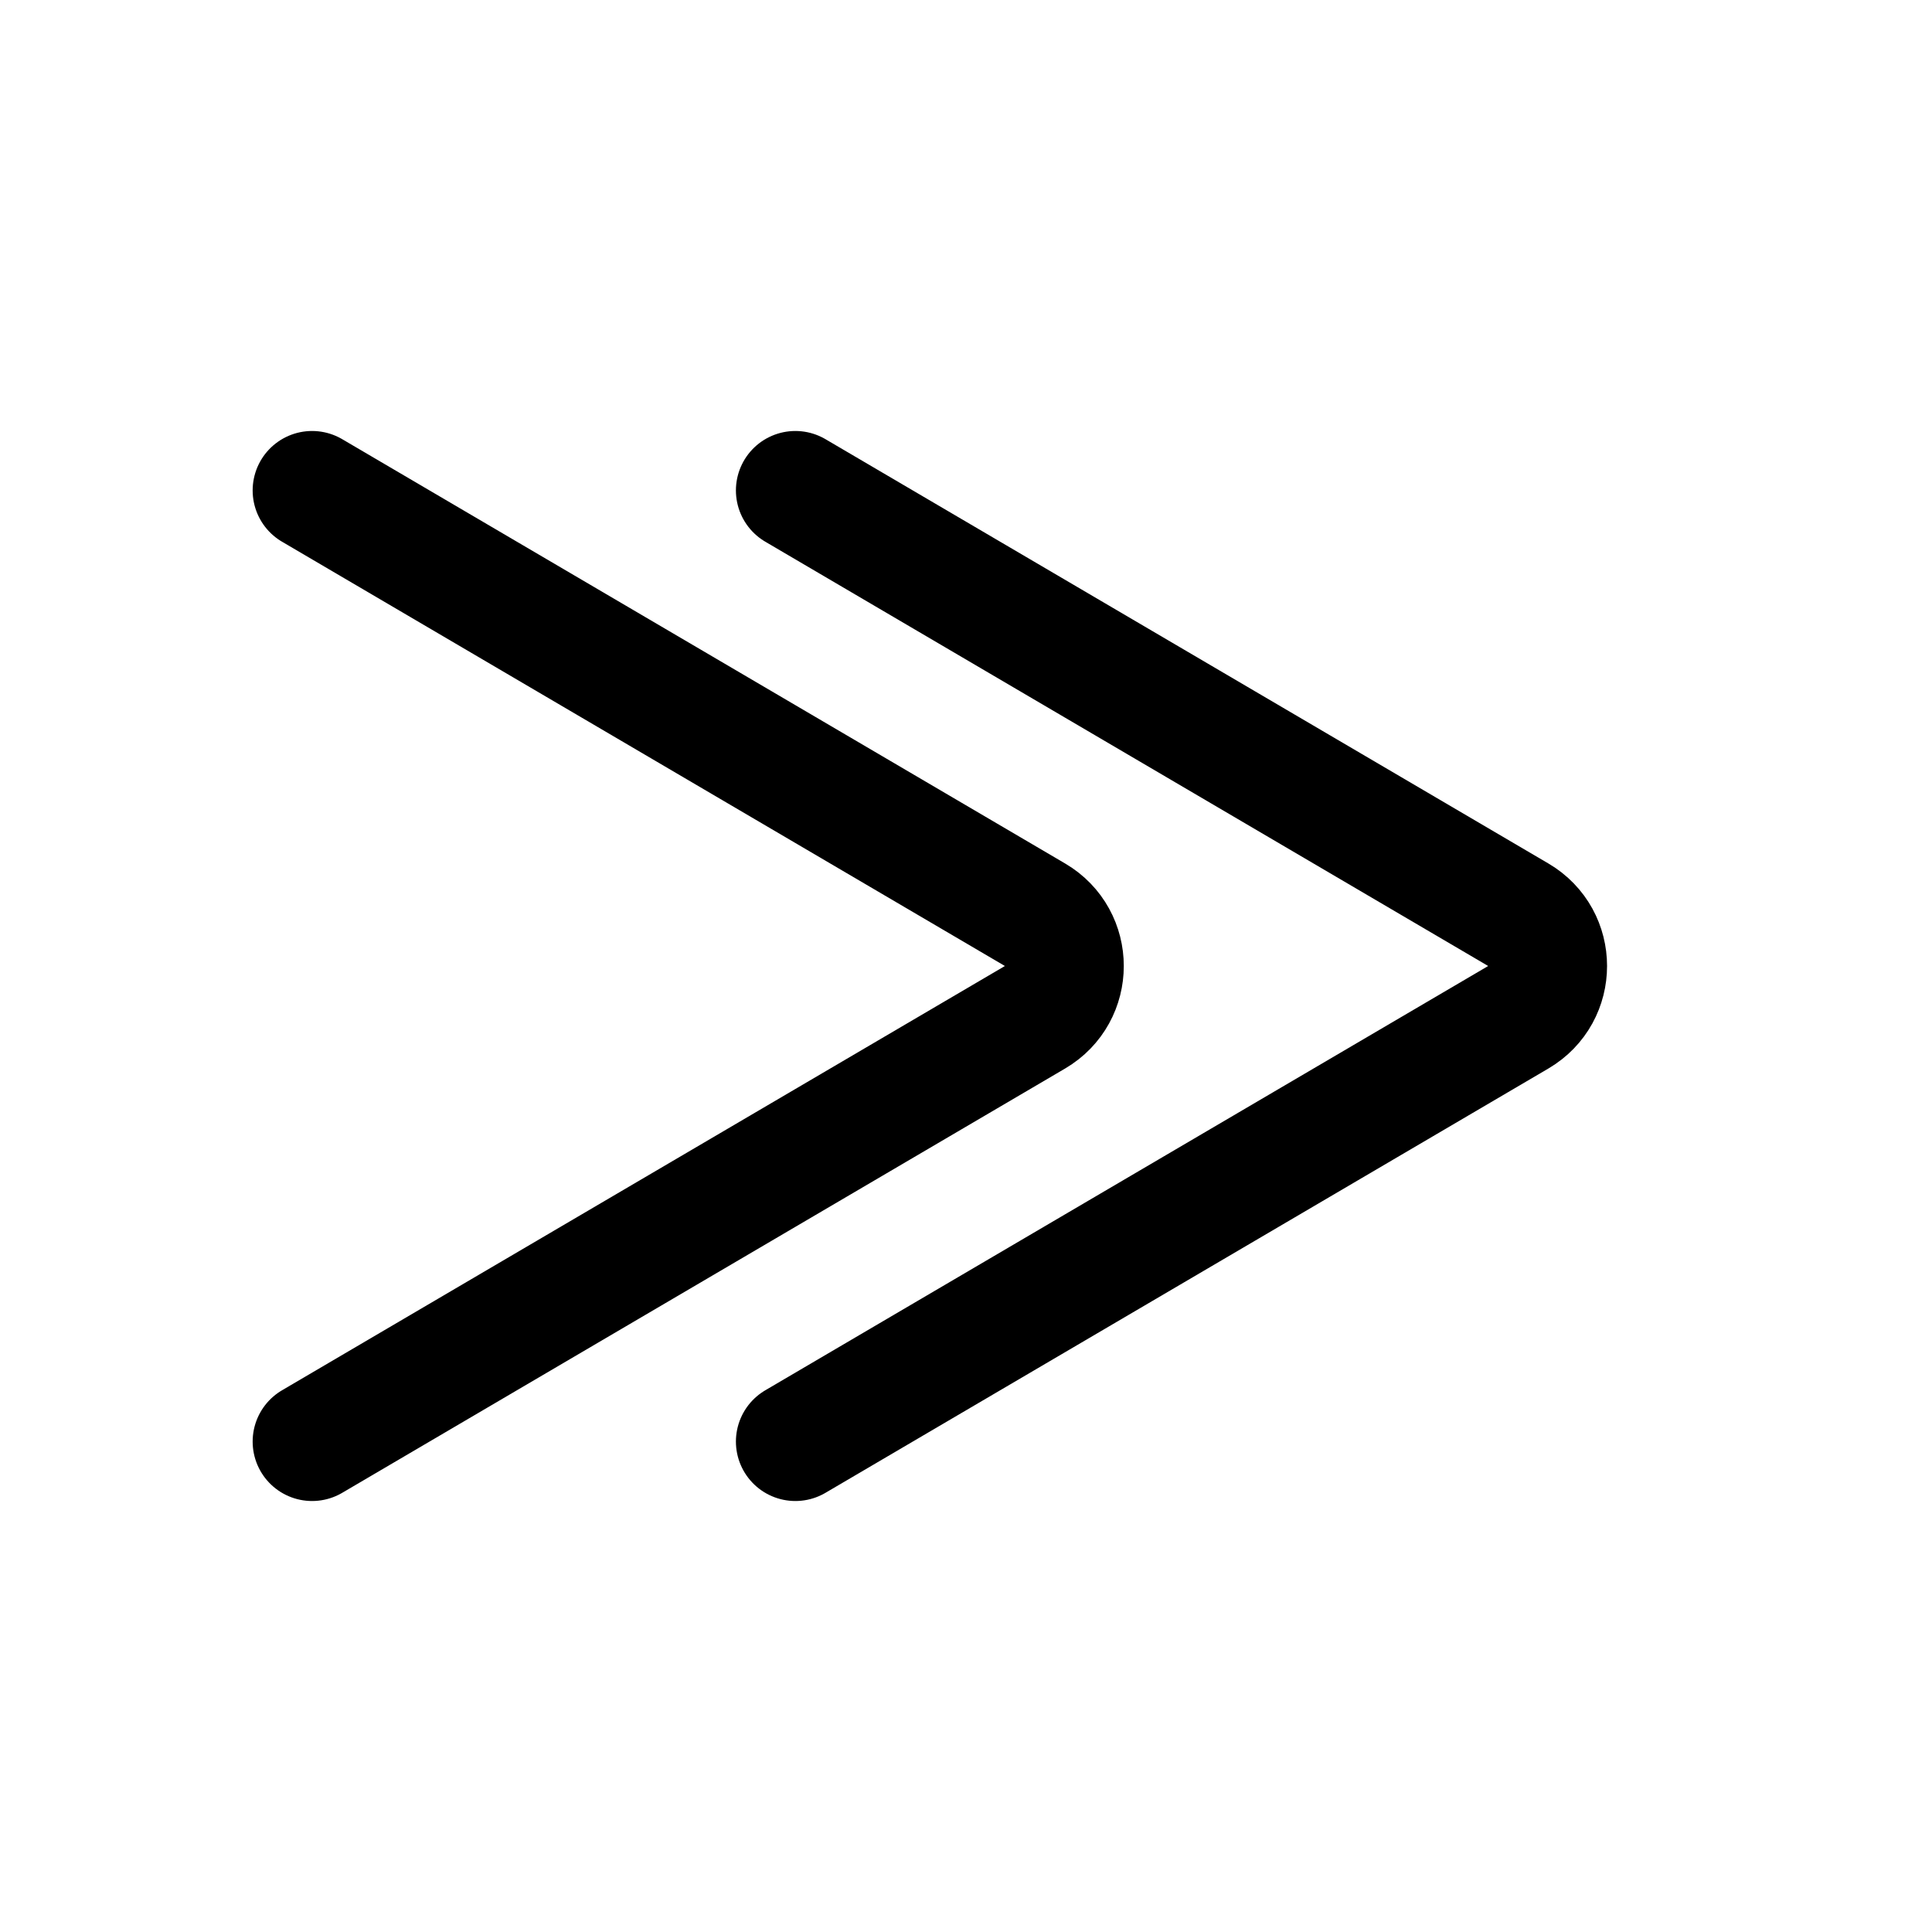
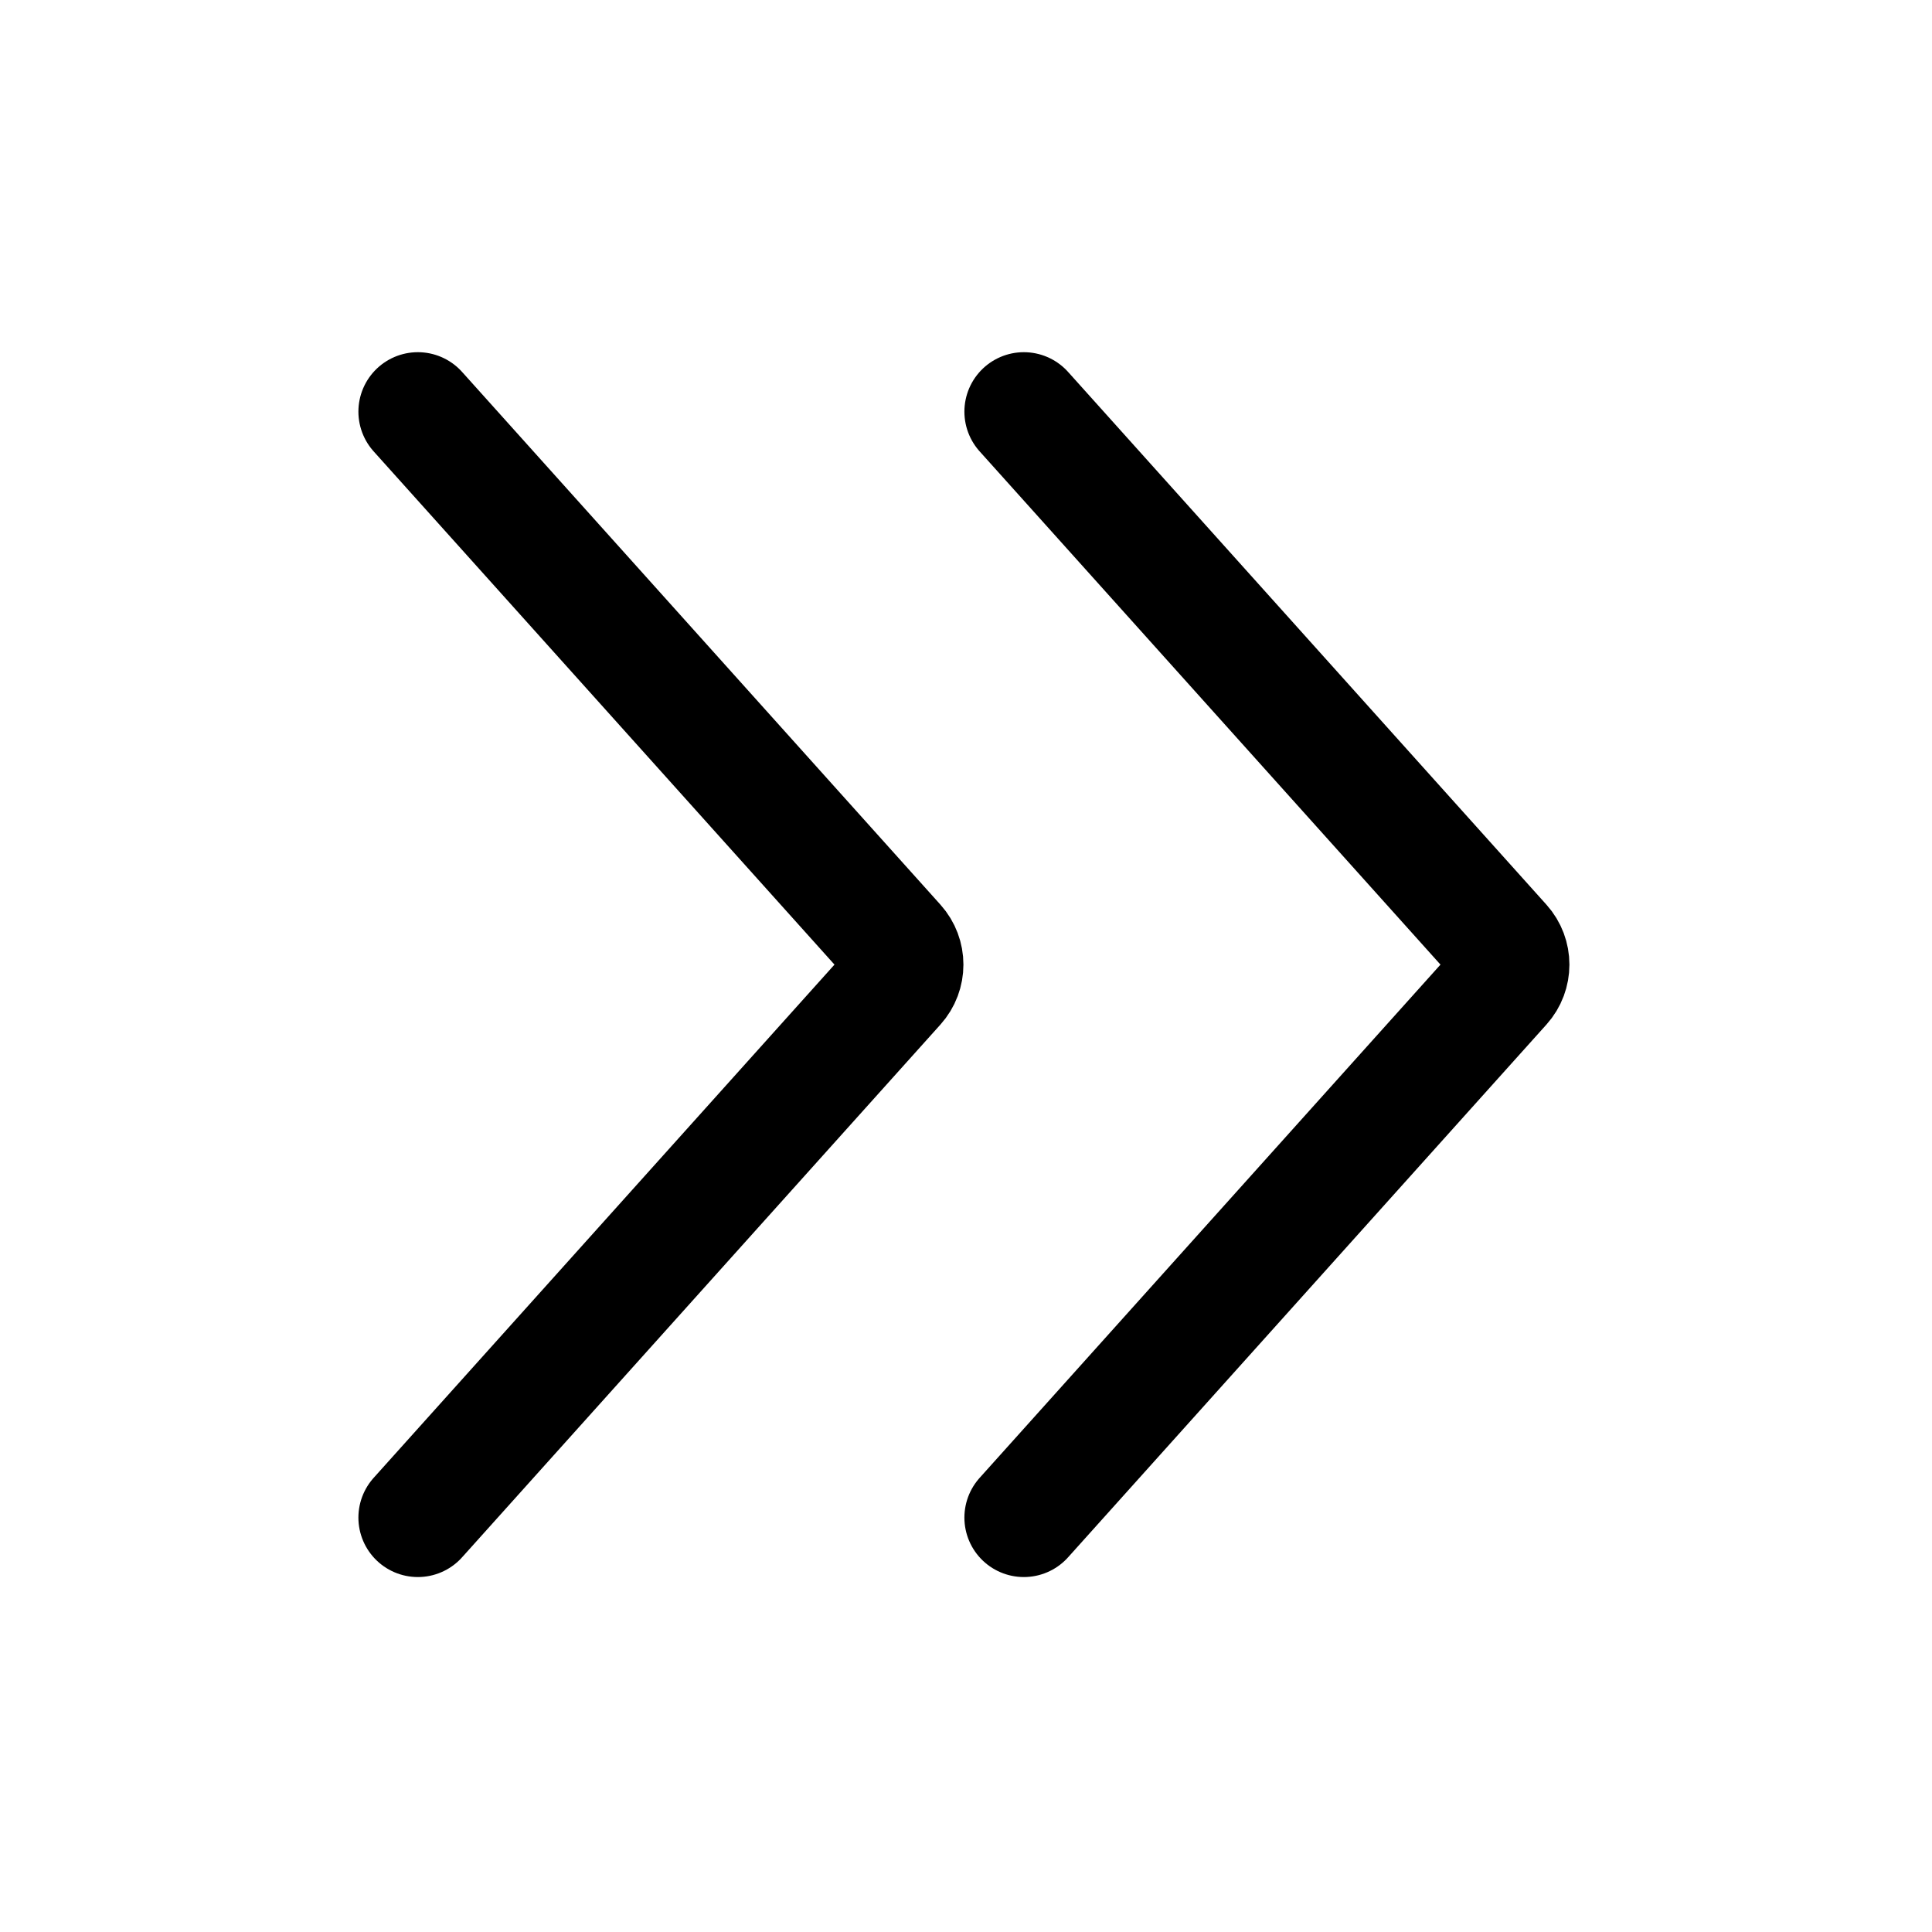
<svg xmlns="http://www.w3.org/2000/svg" width="65" height="65" viewBox="0 0 65 65" fill="none">
-   <path d="M10.5 48.5L34.821 34.225C36.138 33.452 36.138 31.548 34.821 30.775L10.5 16.5" stroke="black" stroke-width="4" stroke-linecap="round" />
-   <path d="M26.759 48.5L51.08 34.225C52.397 33.452 52.397 31.548 51.08 30.775L26.759 16.5" stroke="black" stroke-width="4" stroke-linecap="round" />
+   <path d="M14.058 51.058L30.153 33.133C30.5 32.746 30.5 32.16 30.153 31.774L14.058 13.849" stroke="black" stroke-width="4" stroke-linecap="round" />
+   <path d="M34.446 51.058L50.541 33.133C50.888 32.746 50.888 32.16 50.541 31.774L34.446 13.849" stroke="black" stroke-width="4" stroke-linecap="round" />
</svg>
